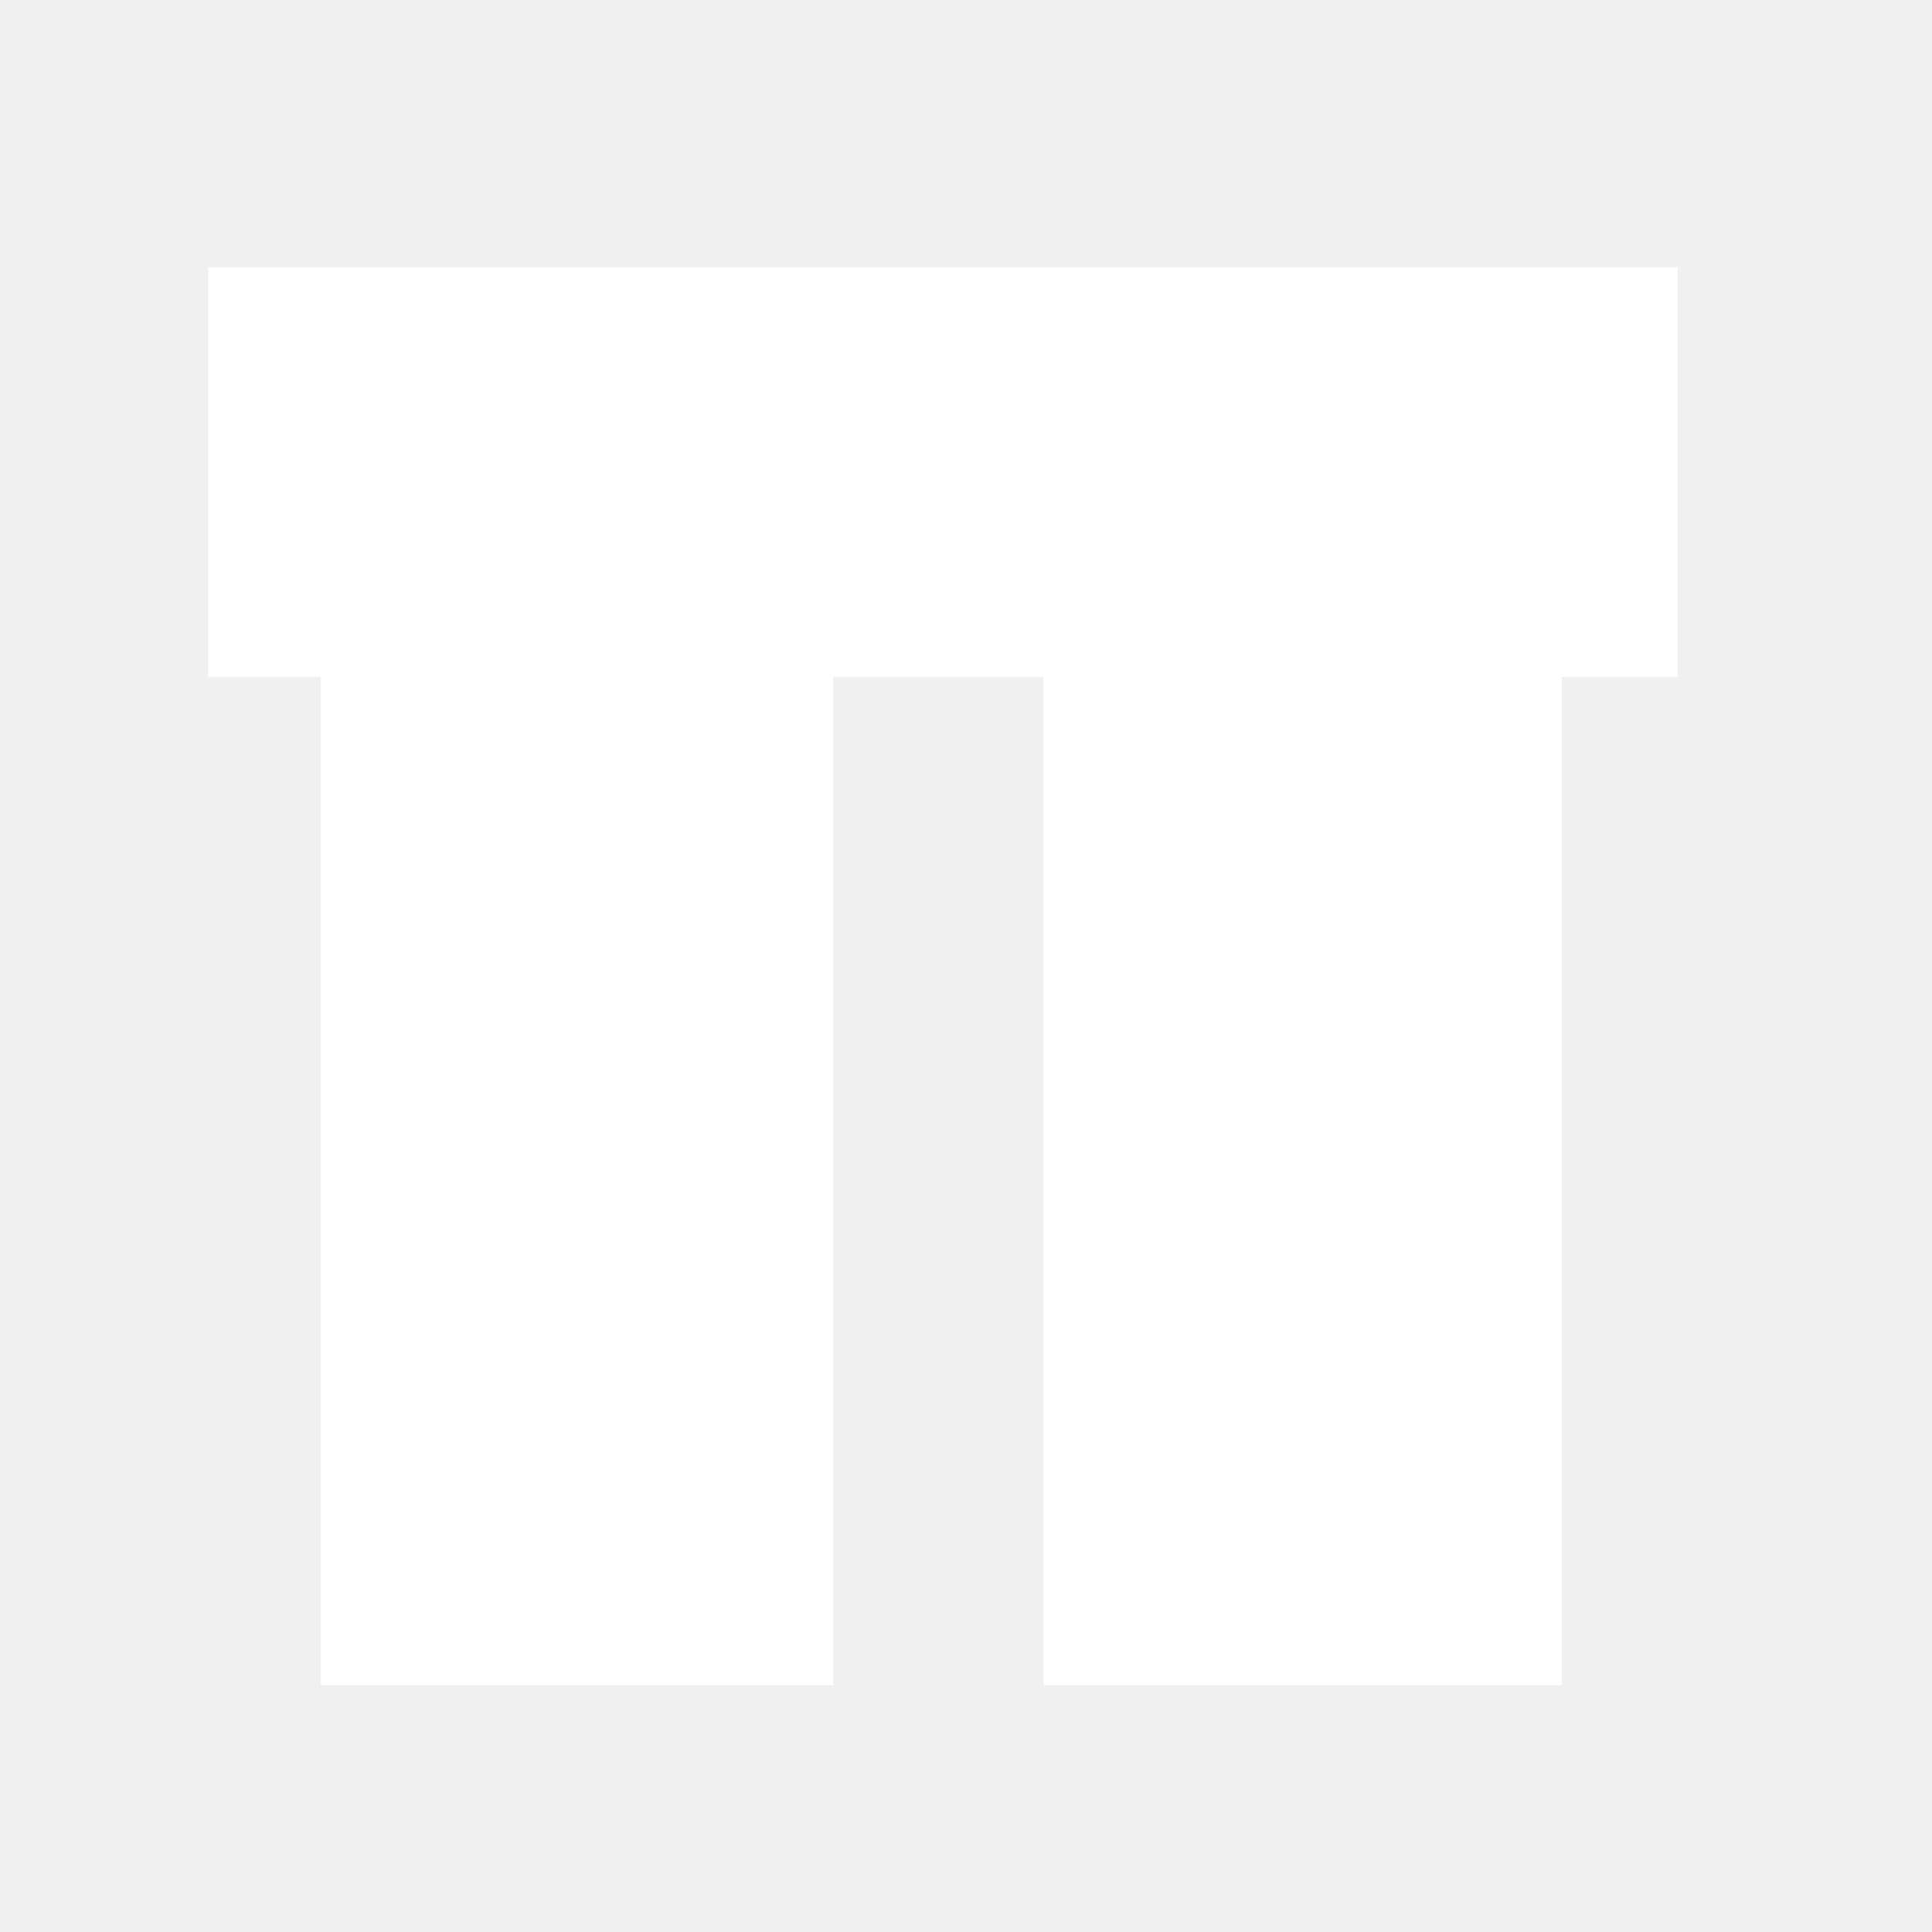
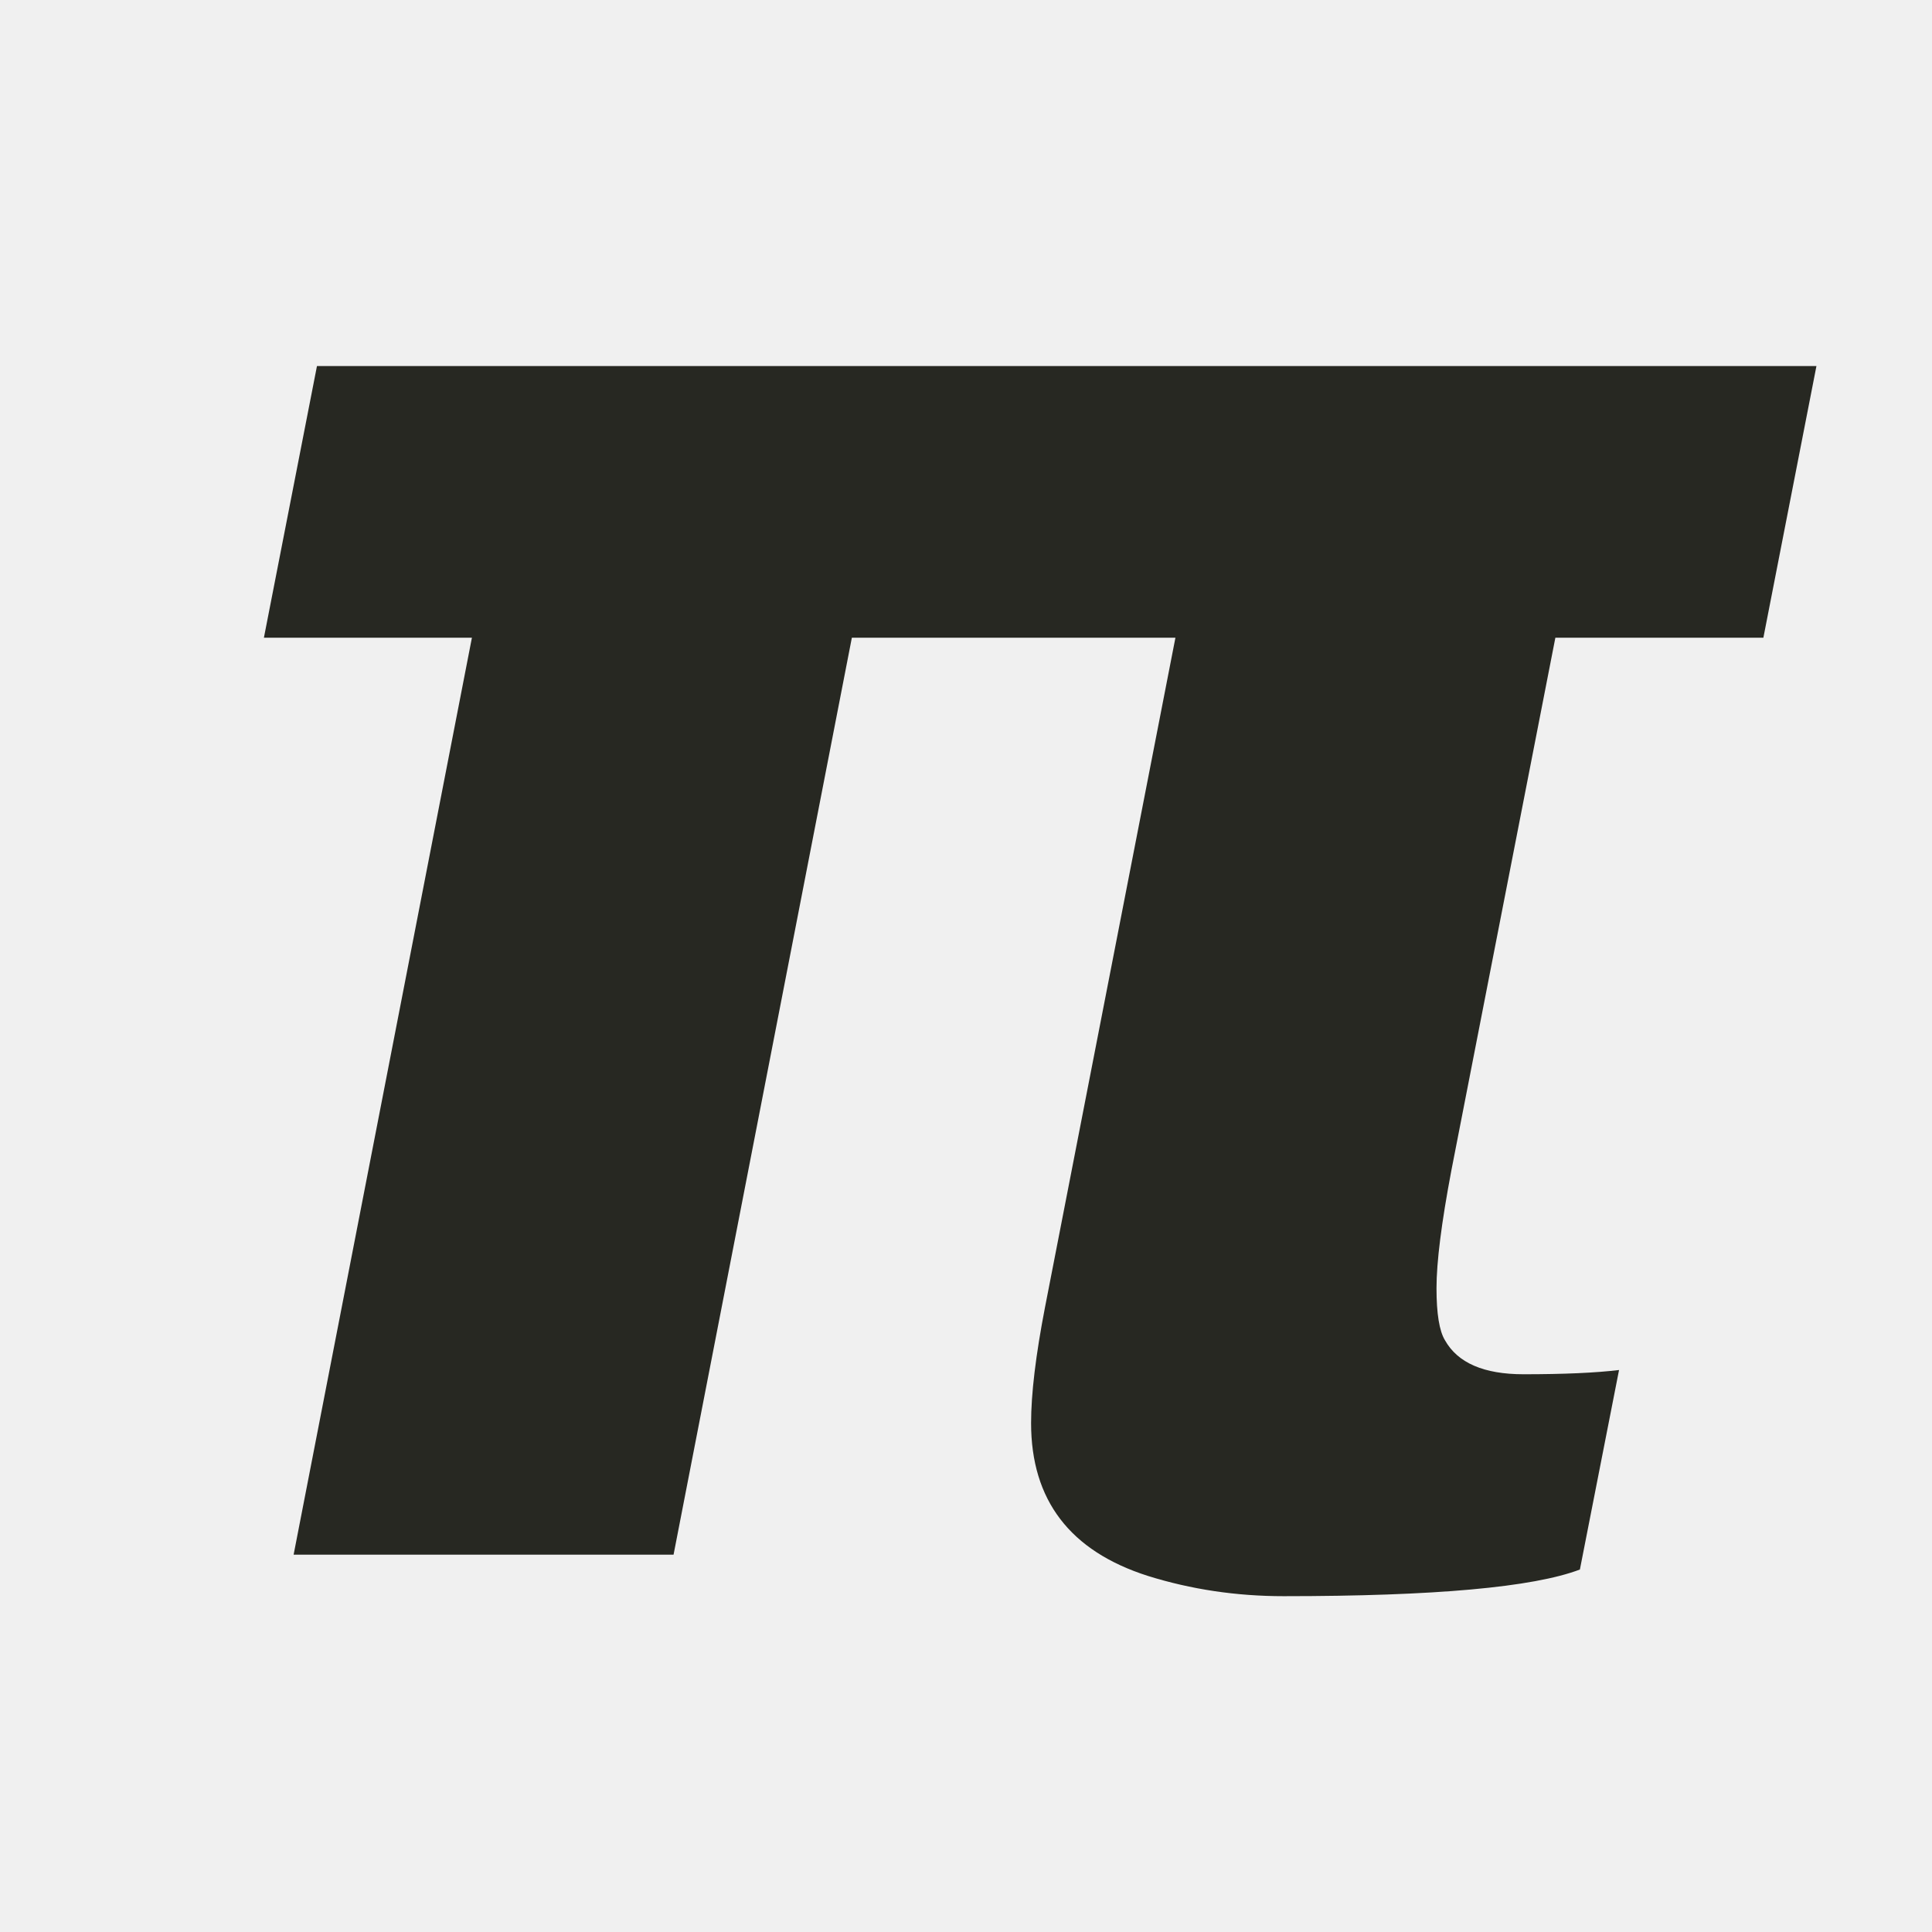
- <svg xmlns="http://www.w3.org/2000/svg" version="1.1" id="Layer_1" x="0px" y="0px" width="640px" height="640px" viewBox="0 0 640 640" enable-background="new 0 0 640 640" xml:space="preserve">
-   <g enable-background="new    ">
-     <path fill="#FFFFFF" d="M517.35,558.28H345.67V224.31h-69.69v333.97H106.29V224.31H68.92V88.54h486.83V224.31H517.36v333.97H517.35   z" />
+ <svg xmlns="http://www.w3.org/2000/svg" width="128" height="128" id="svg2" version="1.1">
+   <defs id="defs4" />
+   <g id="layer1" transform="translate(0,-924.3622)">
+     <text xml:space="preserve" style="font-size:40px;font-style:normal;font-variant:normal;font-weight:normal;font-stretch:normal;line-height:125%;letter-spacing:0px;word-spacing:0px;fill:#272822;fill-opacity:1;stroke:none;font-family:Ubuntu;-inkscape-font-specification:Ubuntu" x="7" y="1027.362" id="text2985">
+       <tspan id="tspan2987" x="7" y="1027.362" style="font-size:144px;font-style:oblique;font-variant:normal;font-weight:bold;font-stretch:normal;font-family:DejaVu Sans;-inkscape-font-specification:DejaVu Sans Bold Oblique;fill:#272822;fill-opacity:1">π</tspan>
+     </text>
  </g>
</svg>
